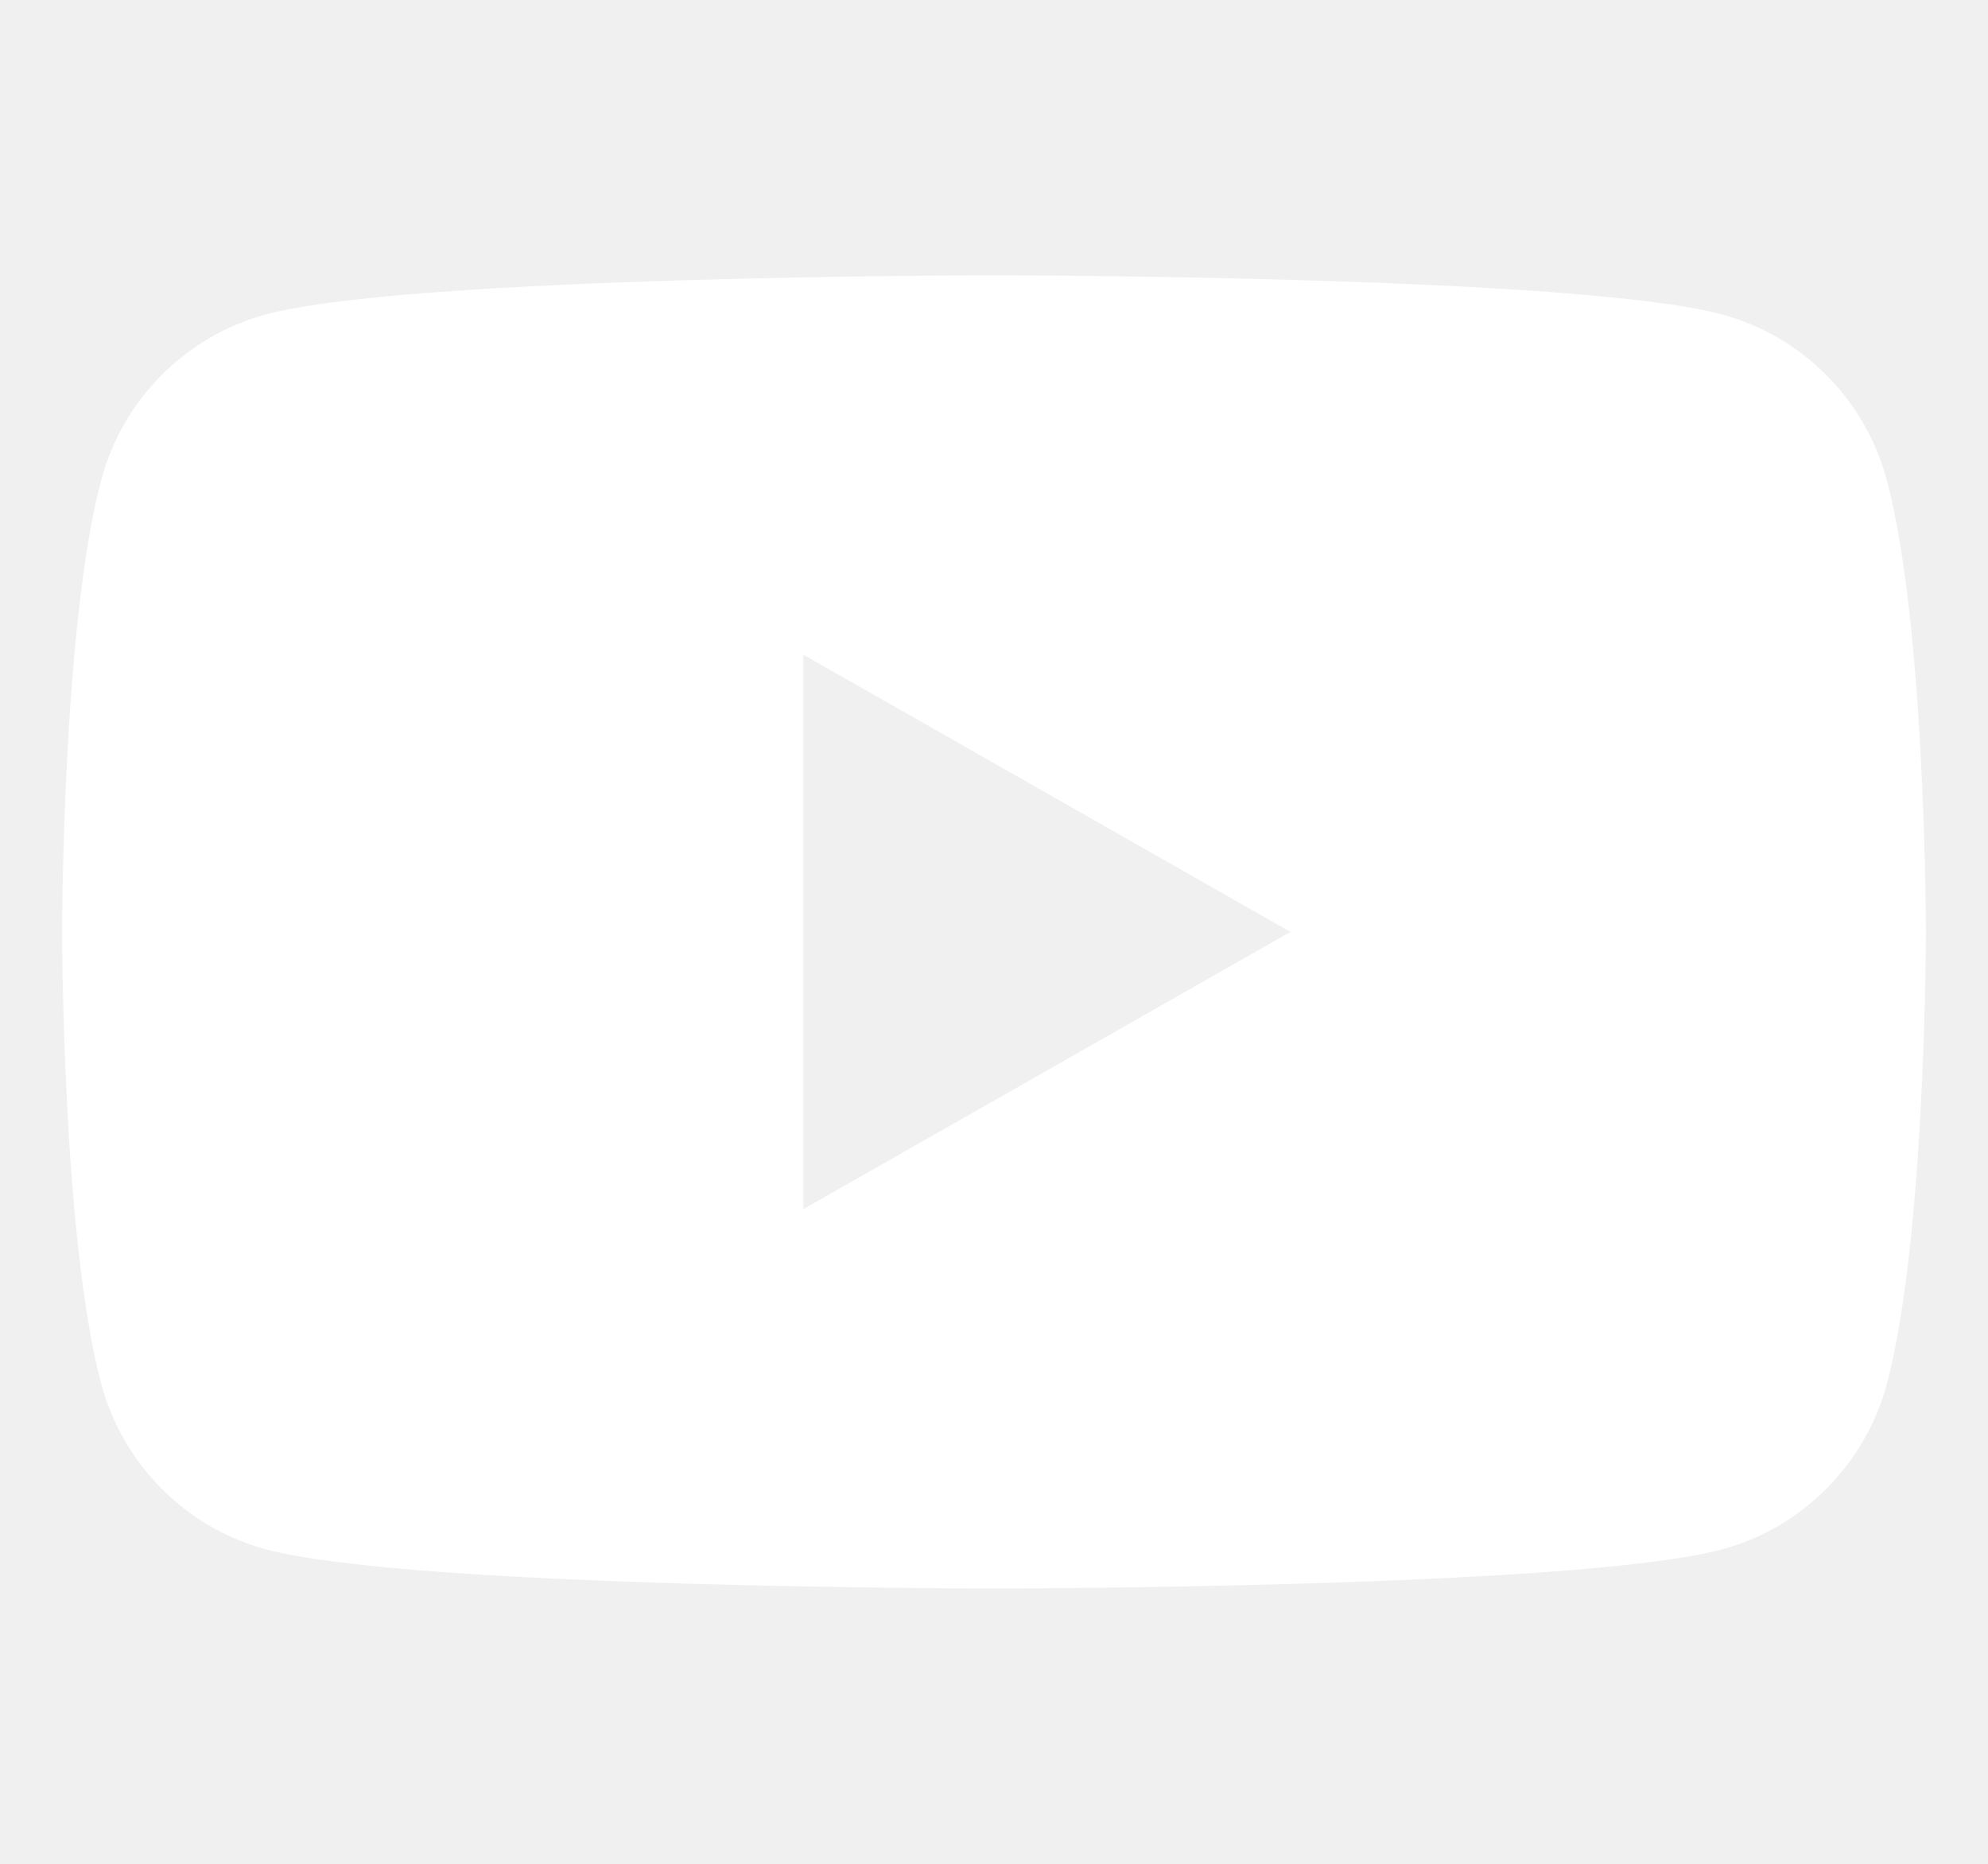
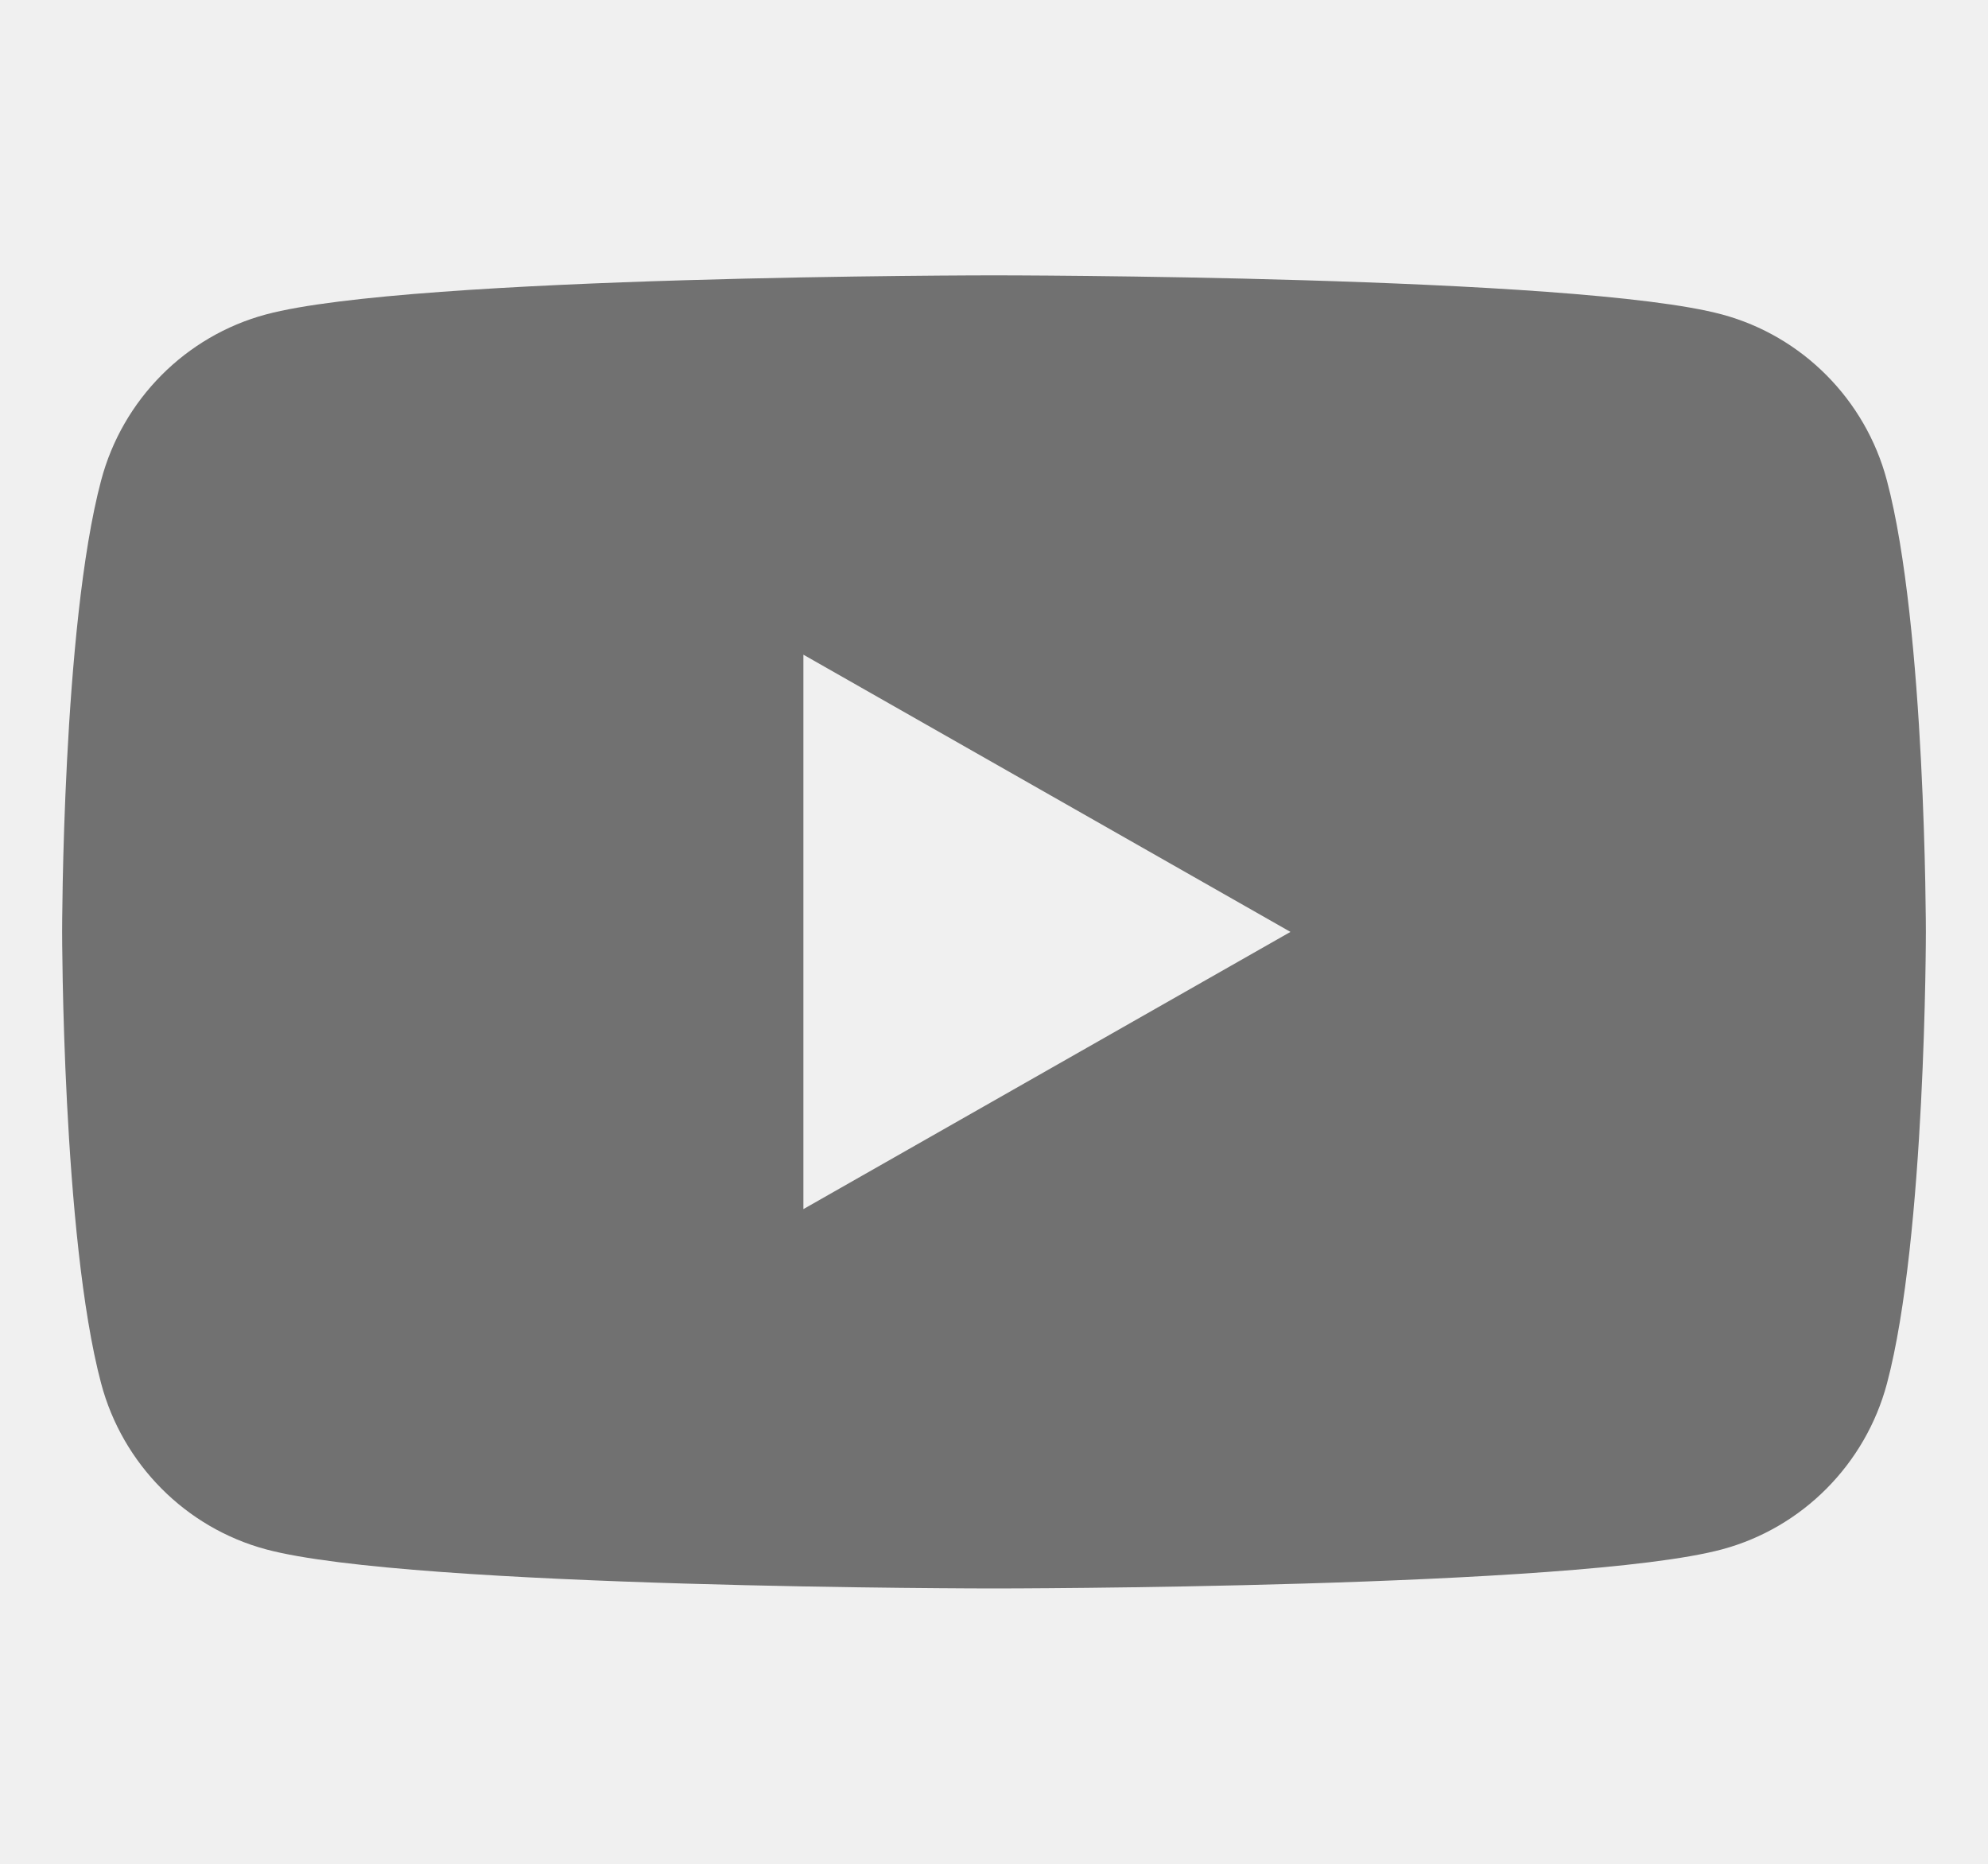
<svg xmlns="http://www.w3.org/2000/svg" width="16" height="15" viewBox="0 0 16 15" fill="none">
  <g clip-path="url(#clip0_167_222)">
-     <path d="M15.186 3.866C15.014 3.217 14.506 2.705 13.86 2.531C12.691 2.216 8 2.216 8 2.216C8 2.216 3.309 2.216 2.139 2.531C1.494 2.705 0.986 3.216 0.814 3.866C0.5 5.044 0.5 7.5 0.5 7.5C0.5 7.5 0.5 9.956 0.814 11.134C0.986 11.783 1.494 12.295 2.14 12.469C3.309 12.784 8 12.784 8 12.784C8 12.784 12.691 12.784 13.861 12.469C14.506 12.295 15.014 11.784 15.187 11.134C15.5 9.956 15.5 7.5 15.5 7.5C15.5 7.5 15.5 5.044 15.186 3.866ZM6.466 9.731V5.269L10.386 7.5L6.466 9.731Z" fill="white" />
+     <path d="M15.186 3.866C15.014 3.217 14.506 2.705 13.86 2.531C12.691 2.216 8 2.216 8 2.216C8 2.216 3.309 2.216 2.139 2.531C1.494 2.705 0.986 3.216 0.814 3.866C0.5 5.044 0.5 7.5 0.5 7.5C0.5 7.5 0.5 9.956 0.814 11.134C0.986 11.783 1.494 12.295 2.14 12.469C3.309 12.784 8 12.784 8 12.784C8 12.784 12.691 12.784 13.861 12.469C14.506 12.295 15.014 11.784 15.187 11.134C15.5 9.956 15.5 7.5 15.5 7.5C15.5 7.5 15.5 5.044 15.186 3.866ZM6.466 9.731V5.269L10.386 7.5L6.466 9.731Z" fill="#717171" />
  </g>
  <defs>
    <clipPath id="clip0_167_222">
      <rect width="15" height="15" fill="white" transform="translate(0.5)" />
    </clipPath>
  </defs>
</svg>
